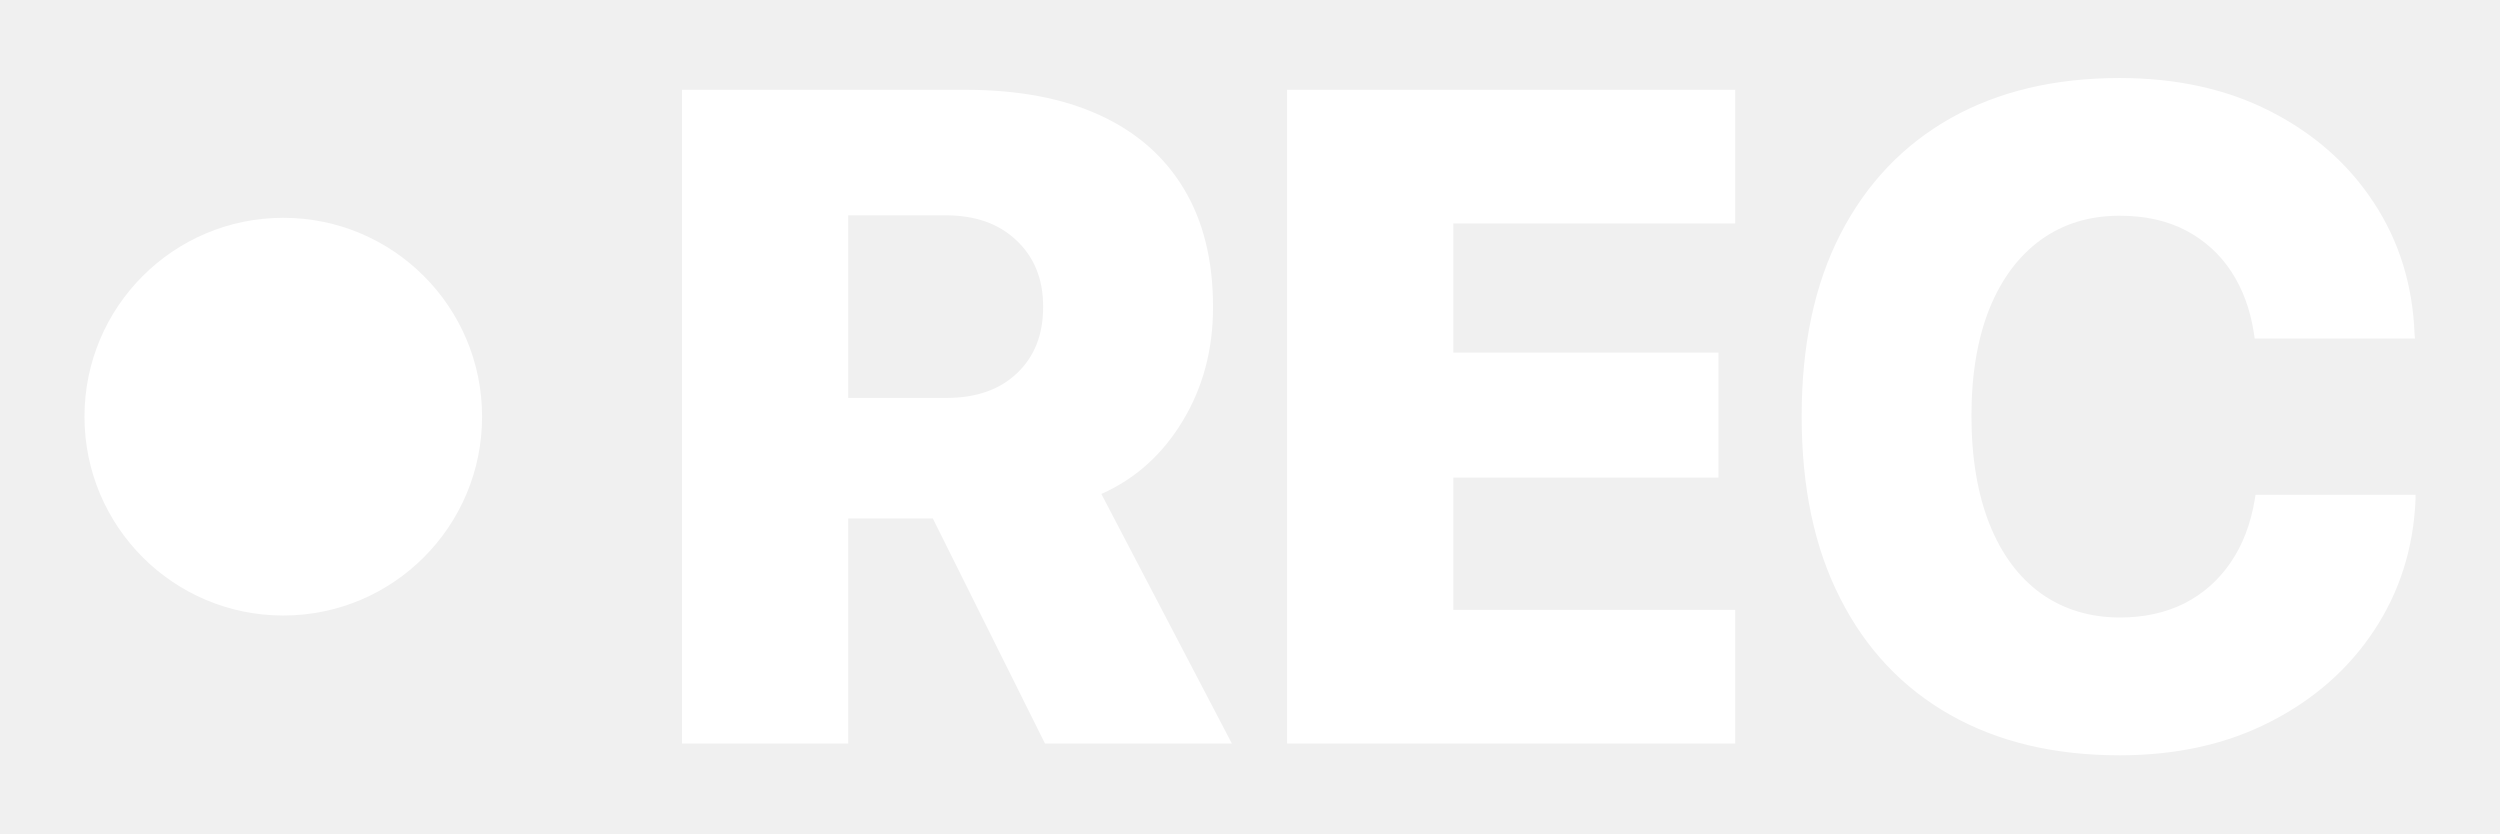
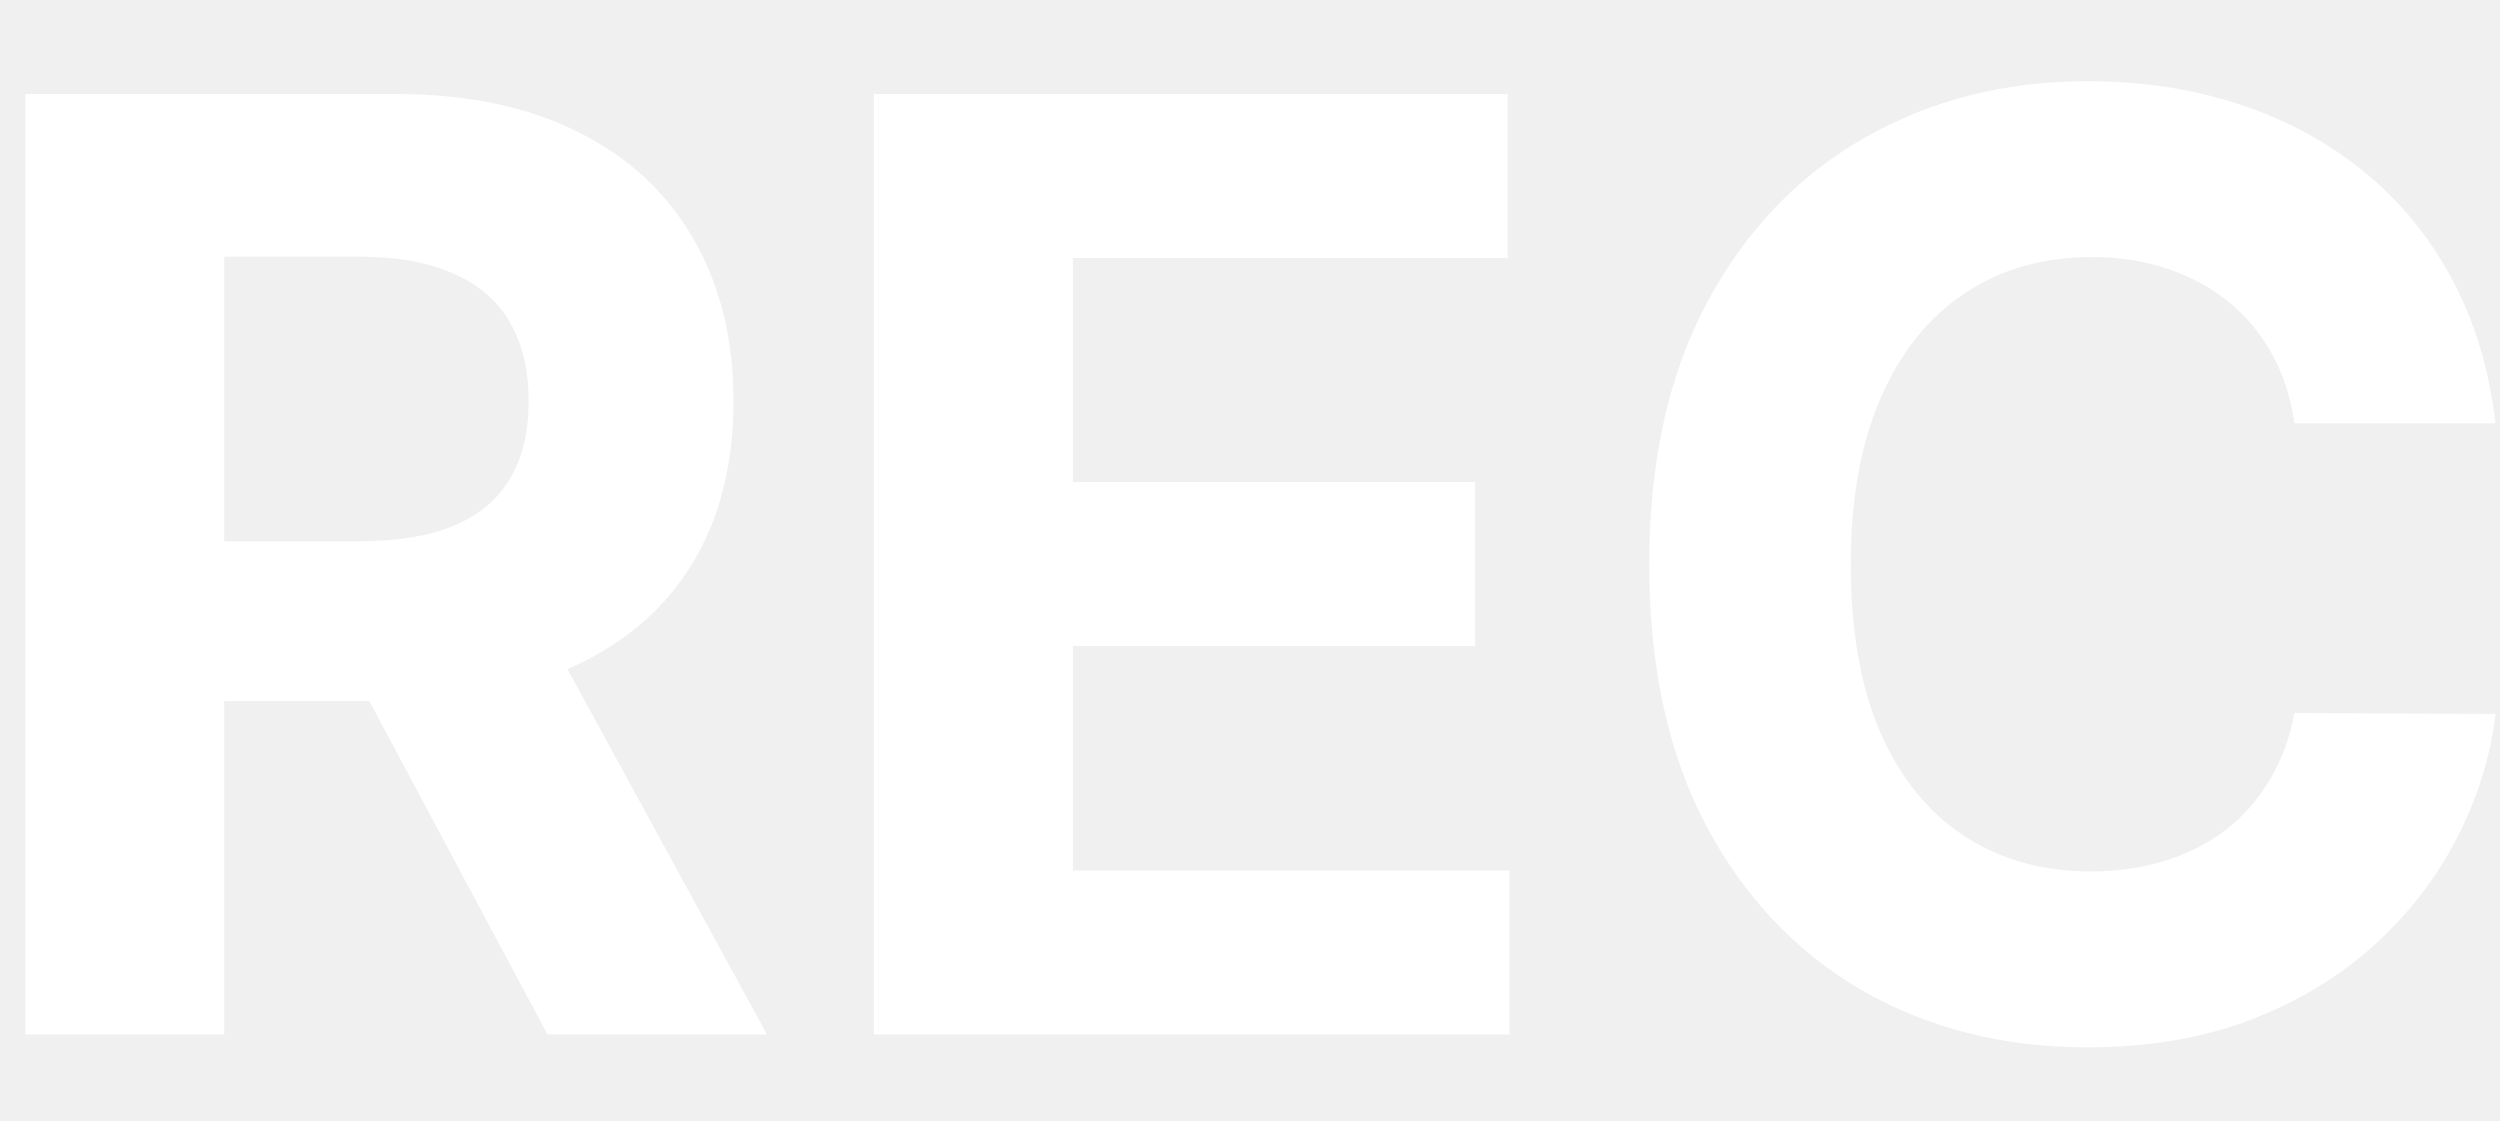
- <svg xmlns="http://www.w3.org/2000/svg" width="24" height="8" viewBox="0 0 24 8" fill="none">
-   <path d="M2.719 5.909C3.774 5.909 4.628 5.054 4.628 4C4.628 2.946 3.774 2.091 2.719 2.091C1.665 2.091 0.811 2.946 0.811 4C0.811 5.054 1.665 5.909 2.719 5.909Z" fill="white" />
-   <path d="M6.547 0.862H9.266C9.773 0.862 10.203 0.943 10.556 1.105C10.912 1.268 11.18 1.504 11.366 1.814C11.553 2.125 11.645 2.502 11.645 2.945V2.954C11.645 3.357 11.548 3.72 11.354 4.041C11.16 4.363 10.899 4.597 10.573 4.742L11.826 7.138H10.032L8.955 4.977C8.948 4.977 8.938 4.977 8.923 4.977C8.911 4.977 8.898 4.977 8.883 4.977H8.143V7.138H6.547V0.862ZM9.087 3.82C9.371 3.82 9.597 3.741 9.763 3.583C9.93 3.424 10.014 3.214 10.014 2.95V2.941C10.014 2.677 9.927 2.466 9.756 2.306C9.587 2.146 9.361 2.067 9.077 2.067H8.143V3.82H9.087Z" fill="white" />
-   <path d="M12.356 0.862H16.658V2.145H13.952V3.385H16.497V4.585H13.952V5.855H16.658V7.138H12.356V0.862Z" fill="white" />
-   <path d="M18.724 6.864C18.268 6.606 17.915 6.234 17.668 5.748C17.419 5.263 17.296 4.68 17.296 3.998V3.994C17.296 3.312 17.42 2.729 17.669 2.245C17.919 1.761 18.271 1.391 18.729 1.133C19.185 0.877 19.726 0.749 20.348 0.749C20.897 0.749 21.381 0.856 21.8 1.071C22.218 1.285 22.549 1.578 22.791 1.949C23.034 2.32 23.163 2.741 23.18 3.211L23.184 3.25H21.645L21.636 3.189C21.601 2.968 21.53 2.775 21.421 2.608C21.312 2.441 21.168 2.31 20.988 2.214C20.808 2.119 20.595 2.071 20.348 2.071C20.058 2.071 19.808 2.148 19.594 2.301C19.381 2.455 19.216 2.675 19.1 2.96C18.985 3.246 18.926 3.589 18.926 3.989V3.993C18.926 4.397 18.985 4.743 19.1 5.033C19.216 5.323 19.381 5.544 19.596 5.699C19.811 5.851 20.064 5.928 20.353 5.928C20.585 5.928 20.791 5.882 20.971 5.792C21.151 5.7 21.299 5.569 21.414 5.4C21.53 5.231 21.607 5.029 21.646 4.794L21.653 4.75H23.189V4.798C23.169 5.265 23.036 5.682 22.791 6.053C22.547 6.422 22.214 6.715 21.795 6.929C21.376 7.144 20.894 7.251 20.348 7.251C19.722 7.251 19.181 7.122 18.724 6.864Z" fill="white" />
+ <svg xmlns="http://www.w3.org/2000/svg" width="29" height="13" viewBox="0 0 29 13" fill="none">
+   <path d="M0.294 12V1.091H4.598C5.422 1.091 6.125 1.238 6.708 1.533C7.294 1.824 7.739 2.238 8.045 2.774C8.354 3.307 8.508 3.934 8.508 4.654C8.508 5.379 8.352 6.002 8.039 6.524C7.727 7.043 7.274 7.44 6.681 7.717C6.092 7.994 5.378 8.133 4.54 8.133H1.658V6.279H4.167C4.607 6.279 4.973 6.219 5.264 6.098C5.555 5.977 5.772 5.796 5.914 5.555C6.06 5.313 6.132 5.013 6.132 4.654C6.132 4.292 6.06 3.987 5.914 3.738C5.772 3.49 5.554 3.301 5.259 3.174C4.968 3.042 4.6 2.977 4.156 2.977H2.601V12H0.294ZM6.186 7.036L8.897 12H6.351L3.698 7.036H6.186ZM10.138 12V1.091H17.489V2.993H12.445V5.592H17.111V7.494H12.445V10.098H17.51V12H10.138ZM28.948 4.91H26.615C26.572 4.608 26.485 4.34 26.354 4.106C26.223 3.868 26.054 3.665 25.848 3.499C25.642 3.332 25.404 3.204 25.134 3.115C24.868 3.026 24.578 2.982 24.266 2.982C23.701 2.982 23.209 3.122 22.79 3.403C22.371 3.68 22.046 4.085 21.816 4.617C21.585 5.146 21.469 5.789 21.469 6.545C21.469 7.323 21.585 7.977 21.816 8.506C22.05 9.035 22.377 9.434 22.796 9.704C23.215 9.974 23.699 10.109 24.25 10.109C24.559 10.109 24.845 10.068 25.108 9.987C25.374 9.905 25.61 9.786 25.816 9.63C26.022 9.47 26.192 9.276 26.327 9.049C26.466 8.822 26.562 8.562 26.615 8.271L28.948 8.282C28.888 8.783 28.737 9.266 28.495 9.731C28.257 10.193 27.936 10.606 27.531 10.972C27.13 11.334 26.65 11.622 26.093 11.835C25.539 12.044 24.912 12.149 24.213 12.149C23.24 12.149 22.369 11.929 21.602 11.489C20.839 11.048 20.235 10.411 19.791 9.576C19.351 8.742 19.131 7.732 19.131 6.545C19.131 5.356 19.355 4.344 19.802 3.509C20.25 2.675 20.857 2.039 21.624 1.602C22.391 1.162 23.254 0.942 24.213 0.942C24.845 0.942 25.431 1.031 25.97 1.208C26.514 1.386 26.995 1.645 27.414 1.986C27.833 2.323 28.174 2.737 28.437 3.227C28.703 3.717 28.873 4.278 28.948 4.91Z" fill="white" />
</svg>
